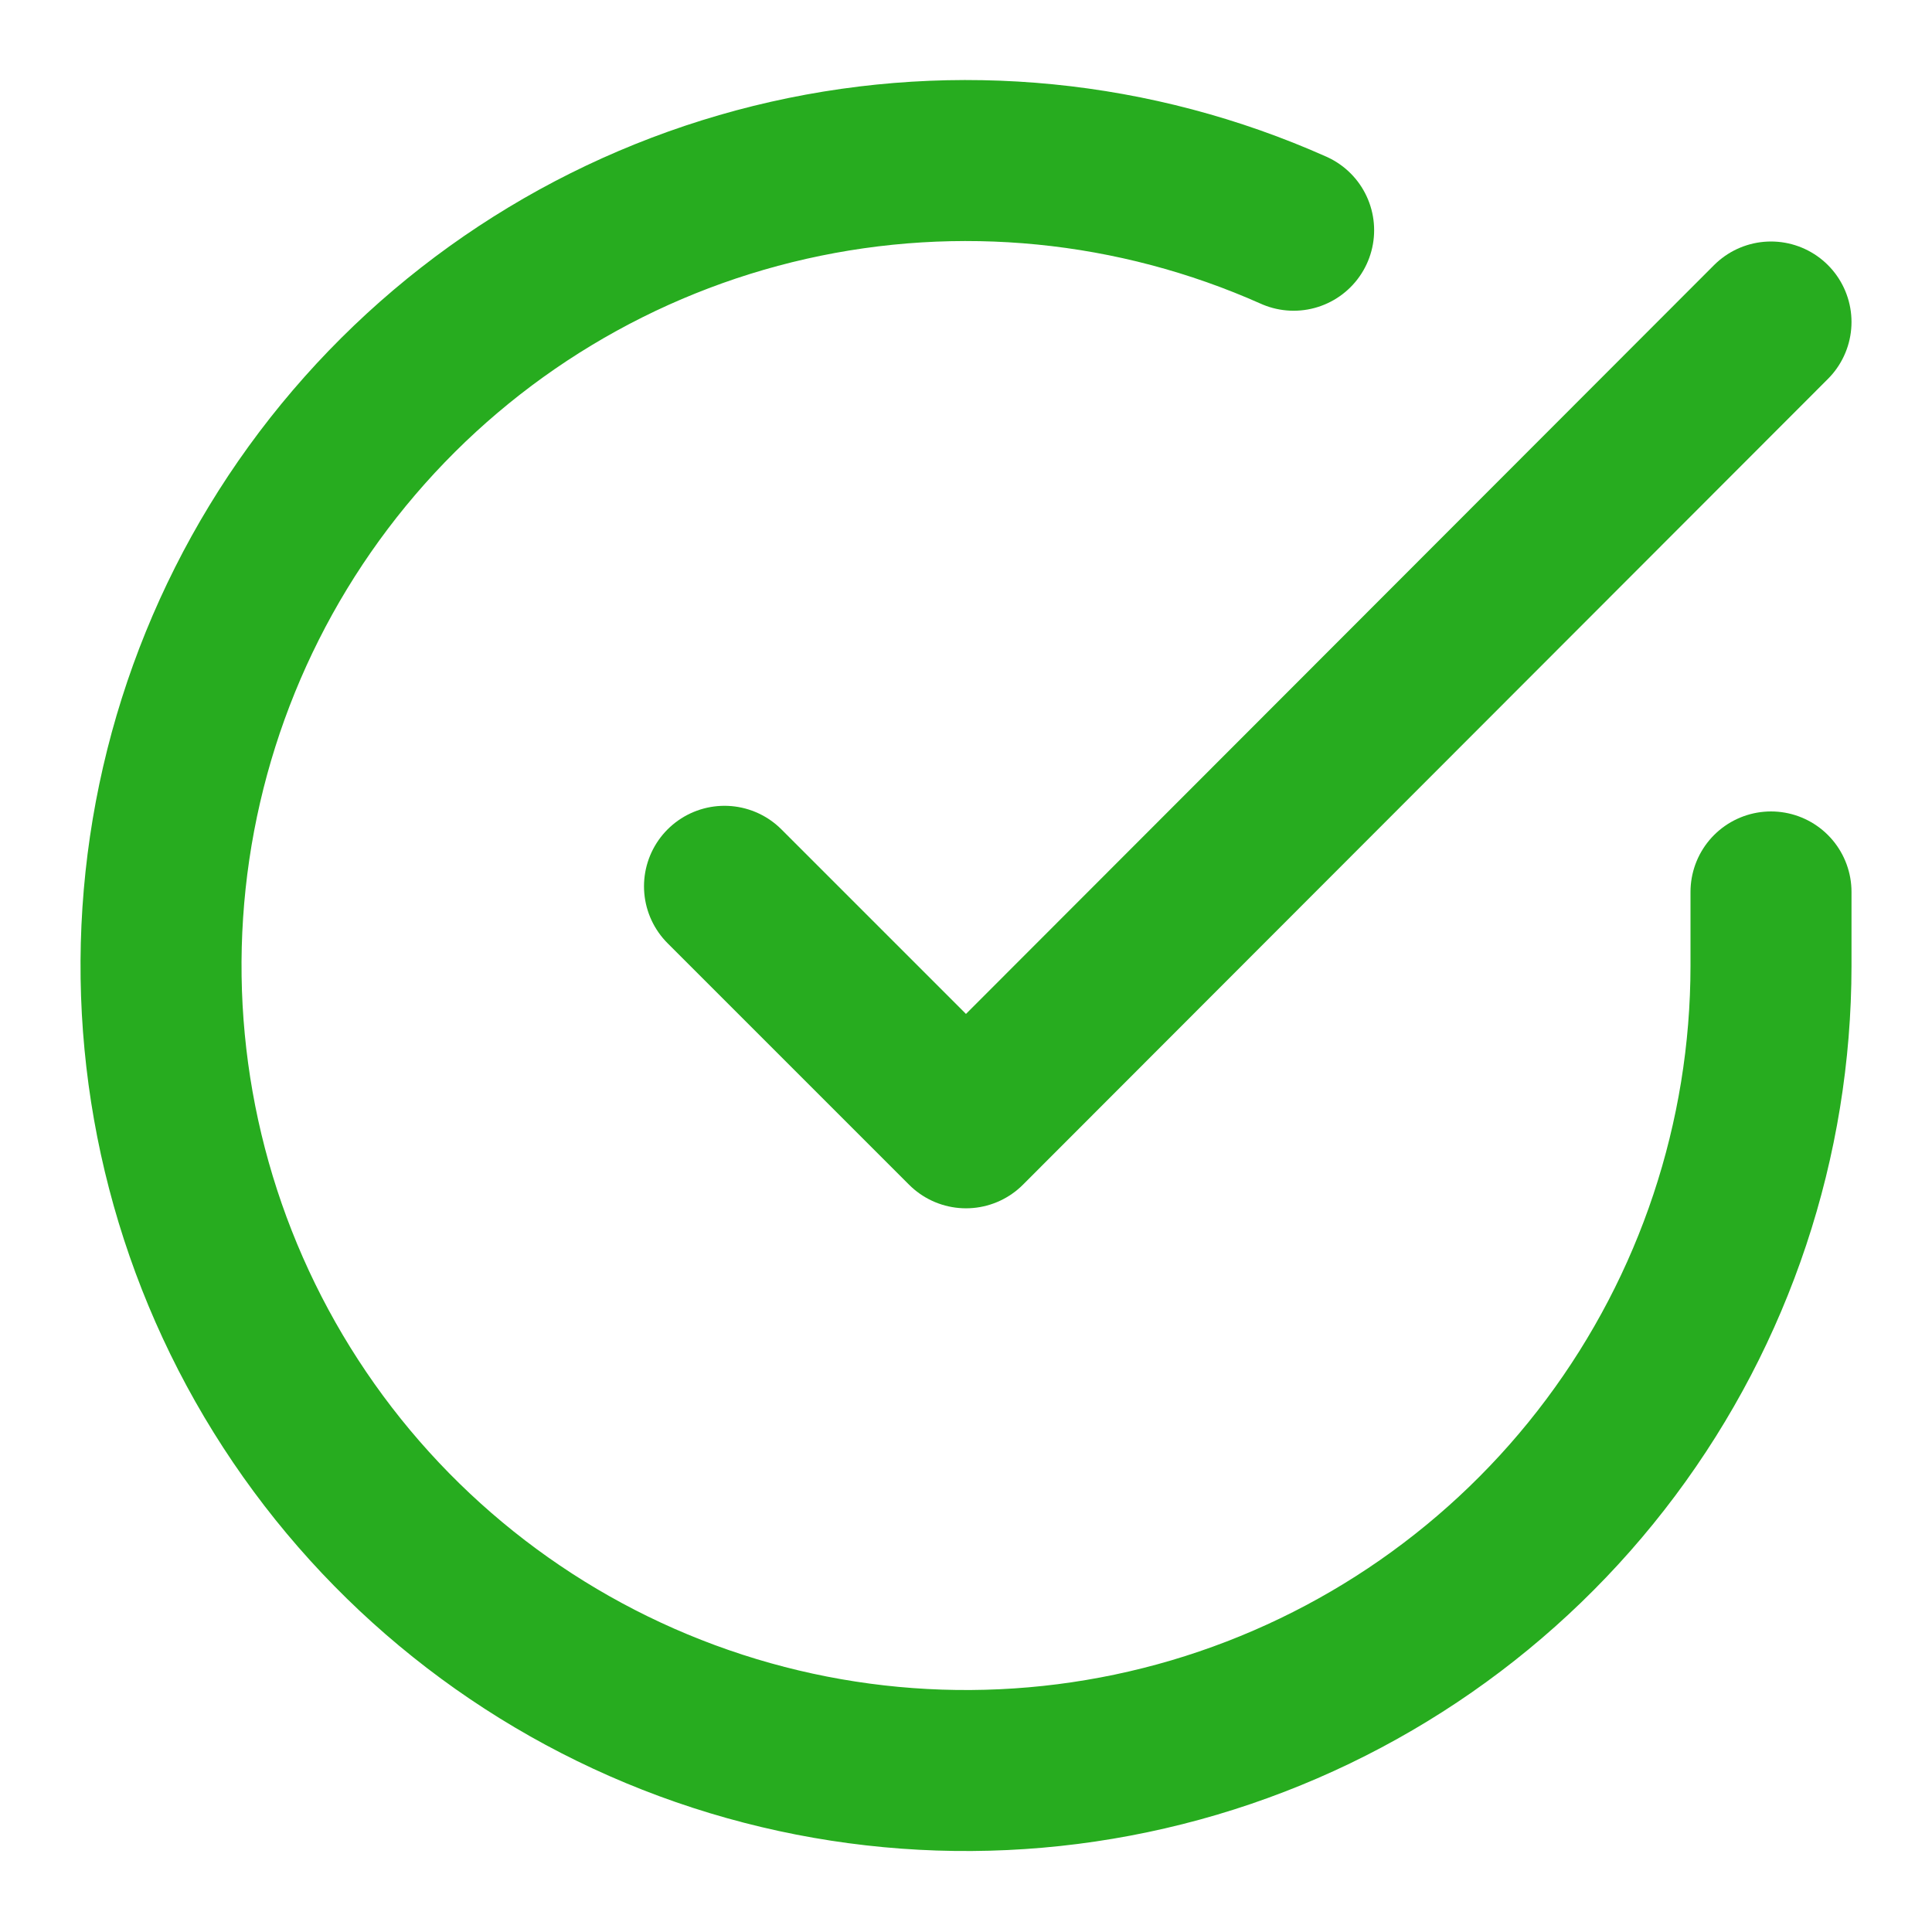
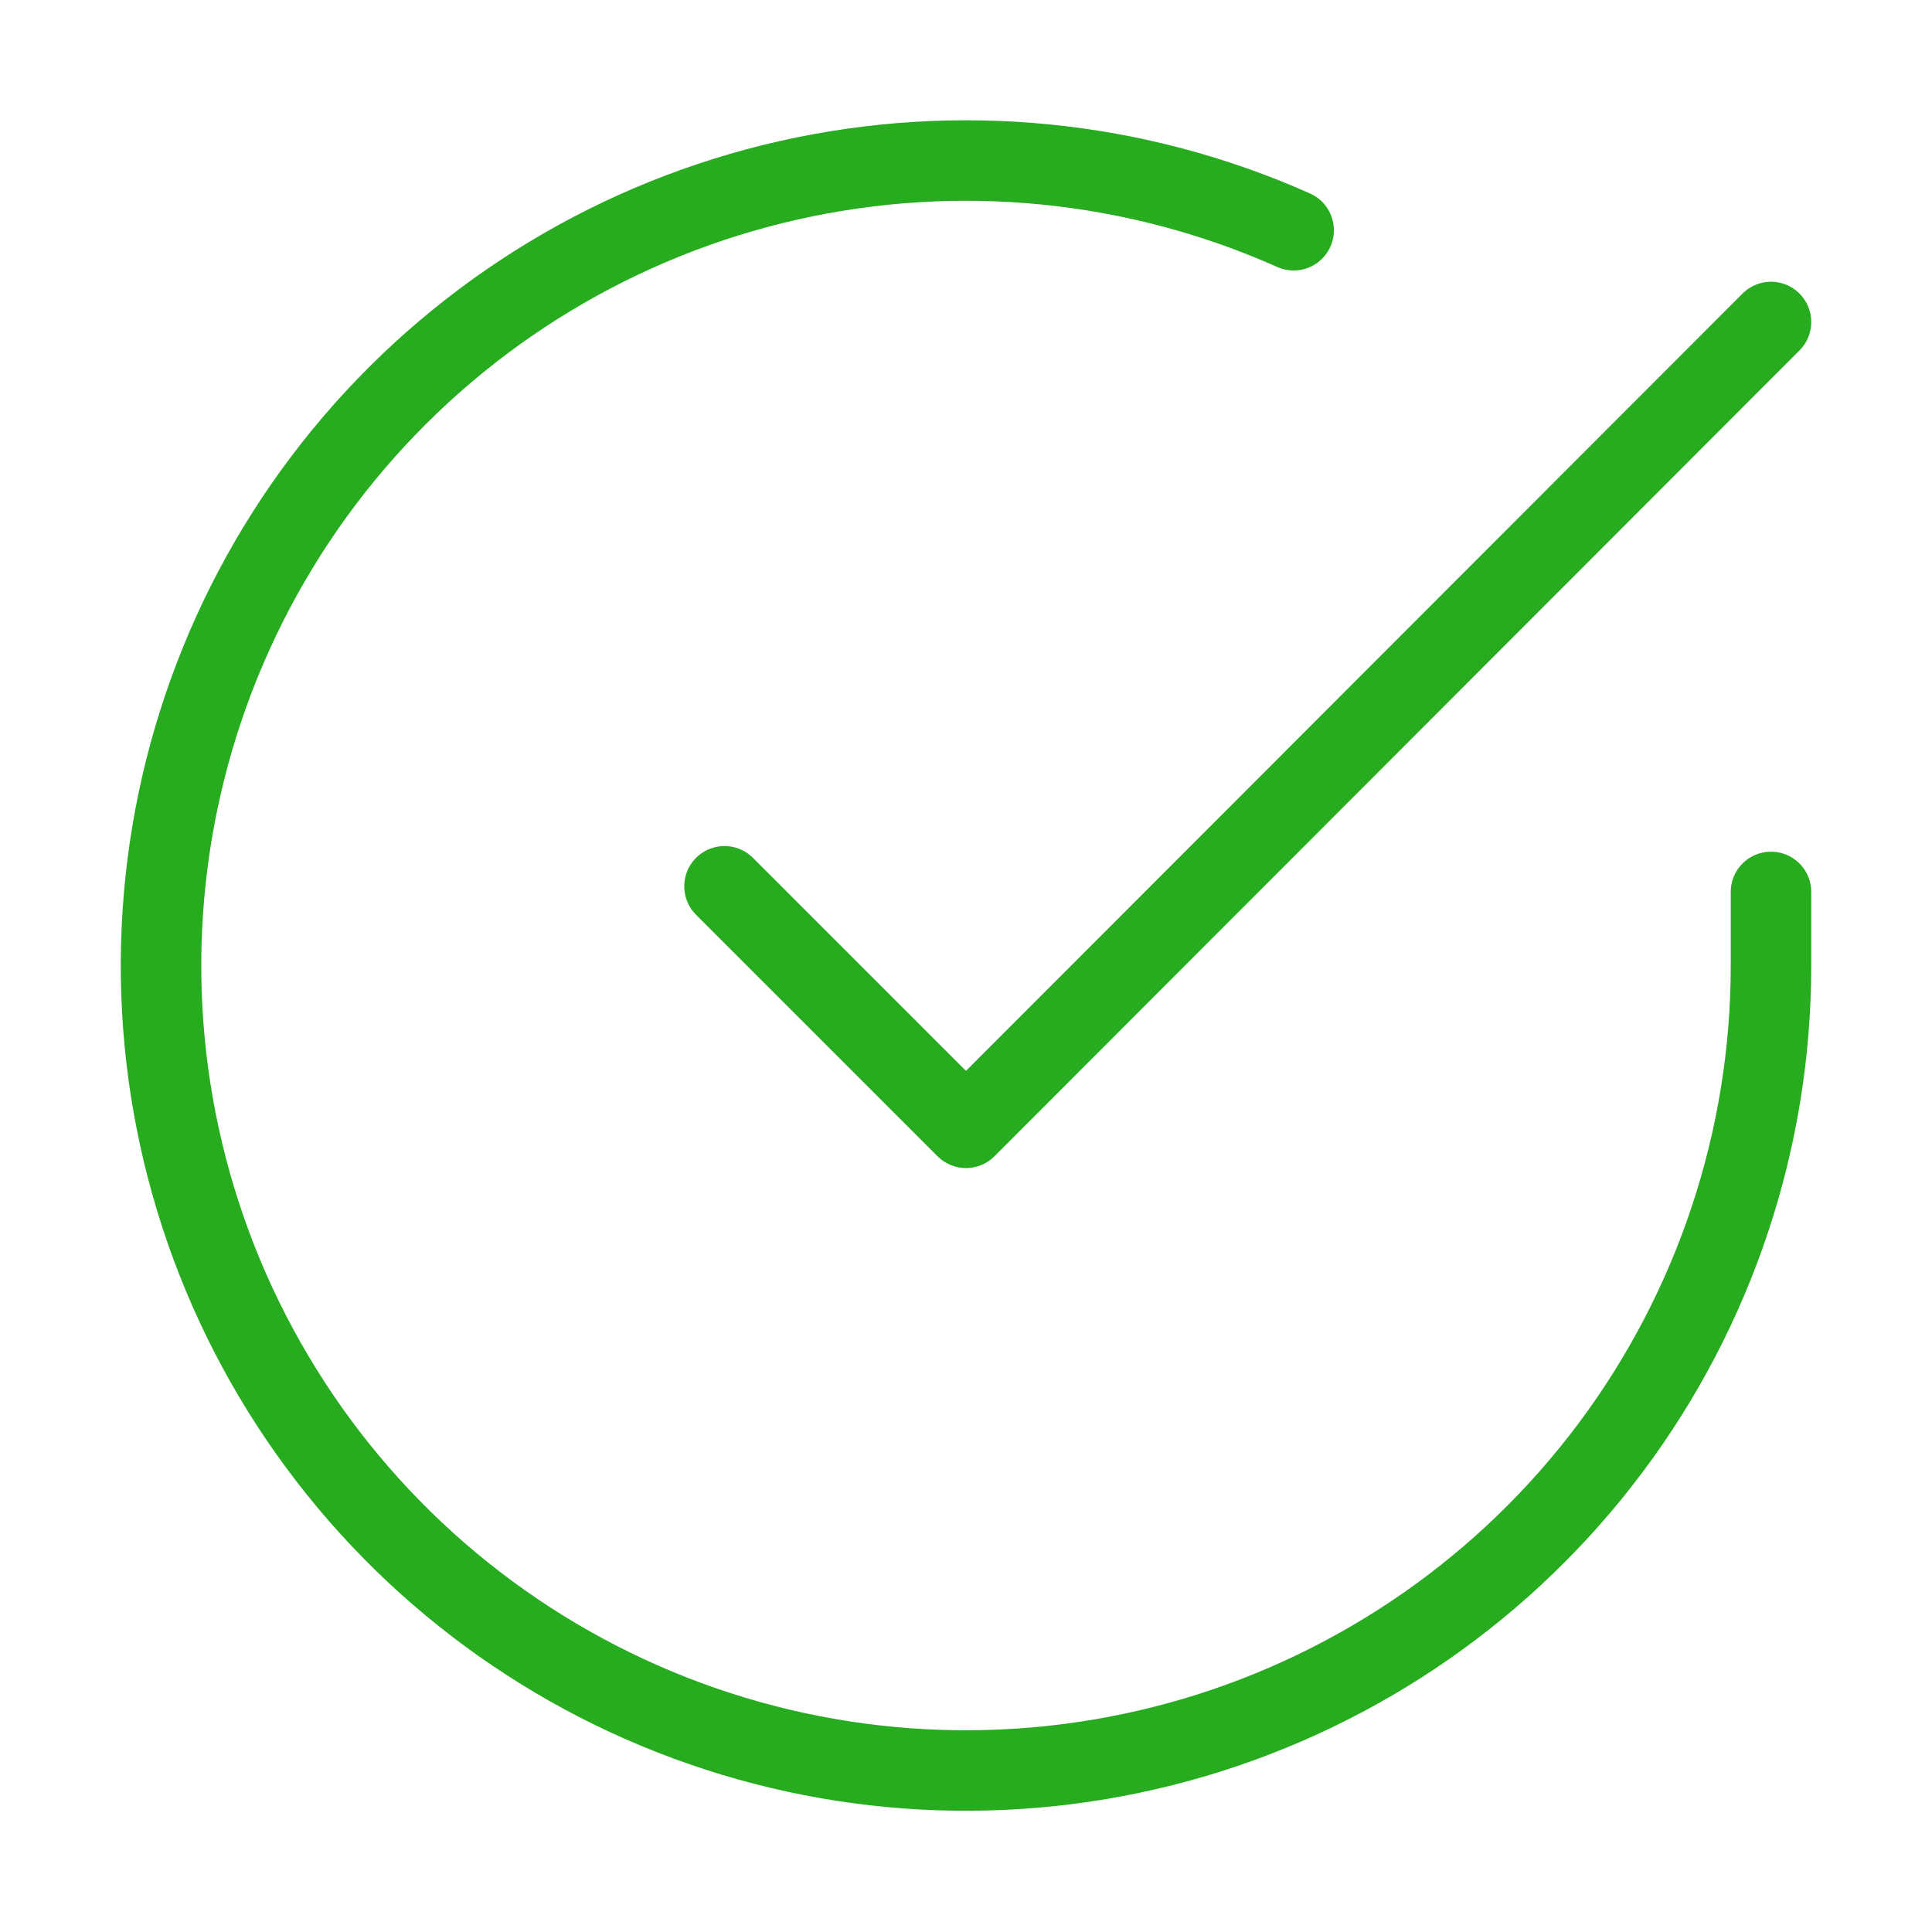
<svg xmlns="http://www.w3.org/2000/svg" width="24" height="24" viewBox="0 0 24 24" fill="none">
-   <path d="M22 11.08V12C21.999 14.156 21.3 16.255 20.009 17.982C18.718 19.709 16.903 20.972 14.835 21.584C12.767 22.195 10.557 22.122 8.534 21.374C6.512 20.627 4.785 19.246 3.611 17.437C2.437 15.628 1.88 13.488 2.022 11.336C2.164 9.184 2.997 7.136 4.398 5.497C5.799 3.858 7.693 2.715 9.796 2.24C11.9 1.765 14.1 1.982 16.07 2.86" stroke="#27AC1F" stroke-width="2" stroke-linecap="round" stroke-linejoin="round" />
-   <path d="M22 4L12 14.01L9 11.01" stroke="#27AC1F" stroke-width="2" stroke-linecap="round" stroke-linejoin="round" />
+   <path d="M22 11.08V12C21.999 14.156 21.3 16.255 20.009 17.982C18.718 19.709 16.903 20.972 14.835 21.584C12.767 22.195 10.557 22.122 8.534 21.374C6.512 20.627 4.785 19.246 3.611 17.437C2.437 15.628 1.88 13.488 2.022 11.336C2.164 9.184 2.997 7.136 4.398 5.497C5.799 3.858 7.693 2.715 9.796 2.24C11.9 1.765 14.1 1.982 16.07 2.86" stroke="#27AC1F" strokeWidth="2" stroke-linecap="round" stroke-linejoin="round" />
+   <path d="M22 4L12 14.01L9 11.01" stroke="#27AC1F" strokeWidth="2" stroke-linecap="round" stroke-linejoin="round" />
</svg>
